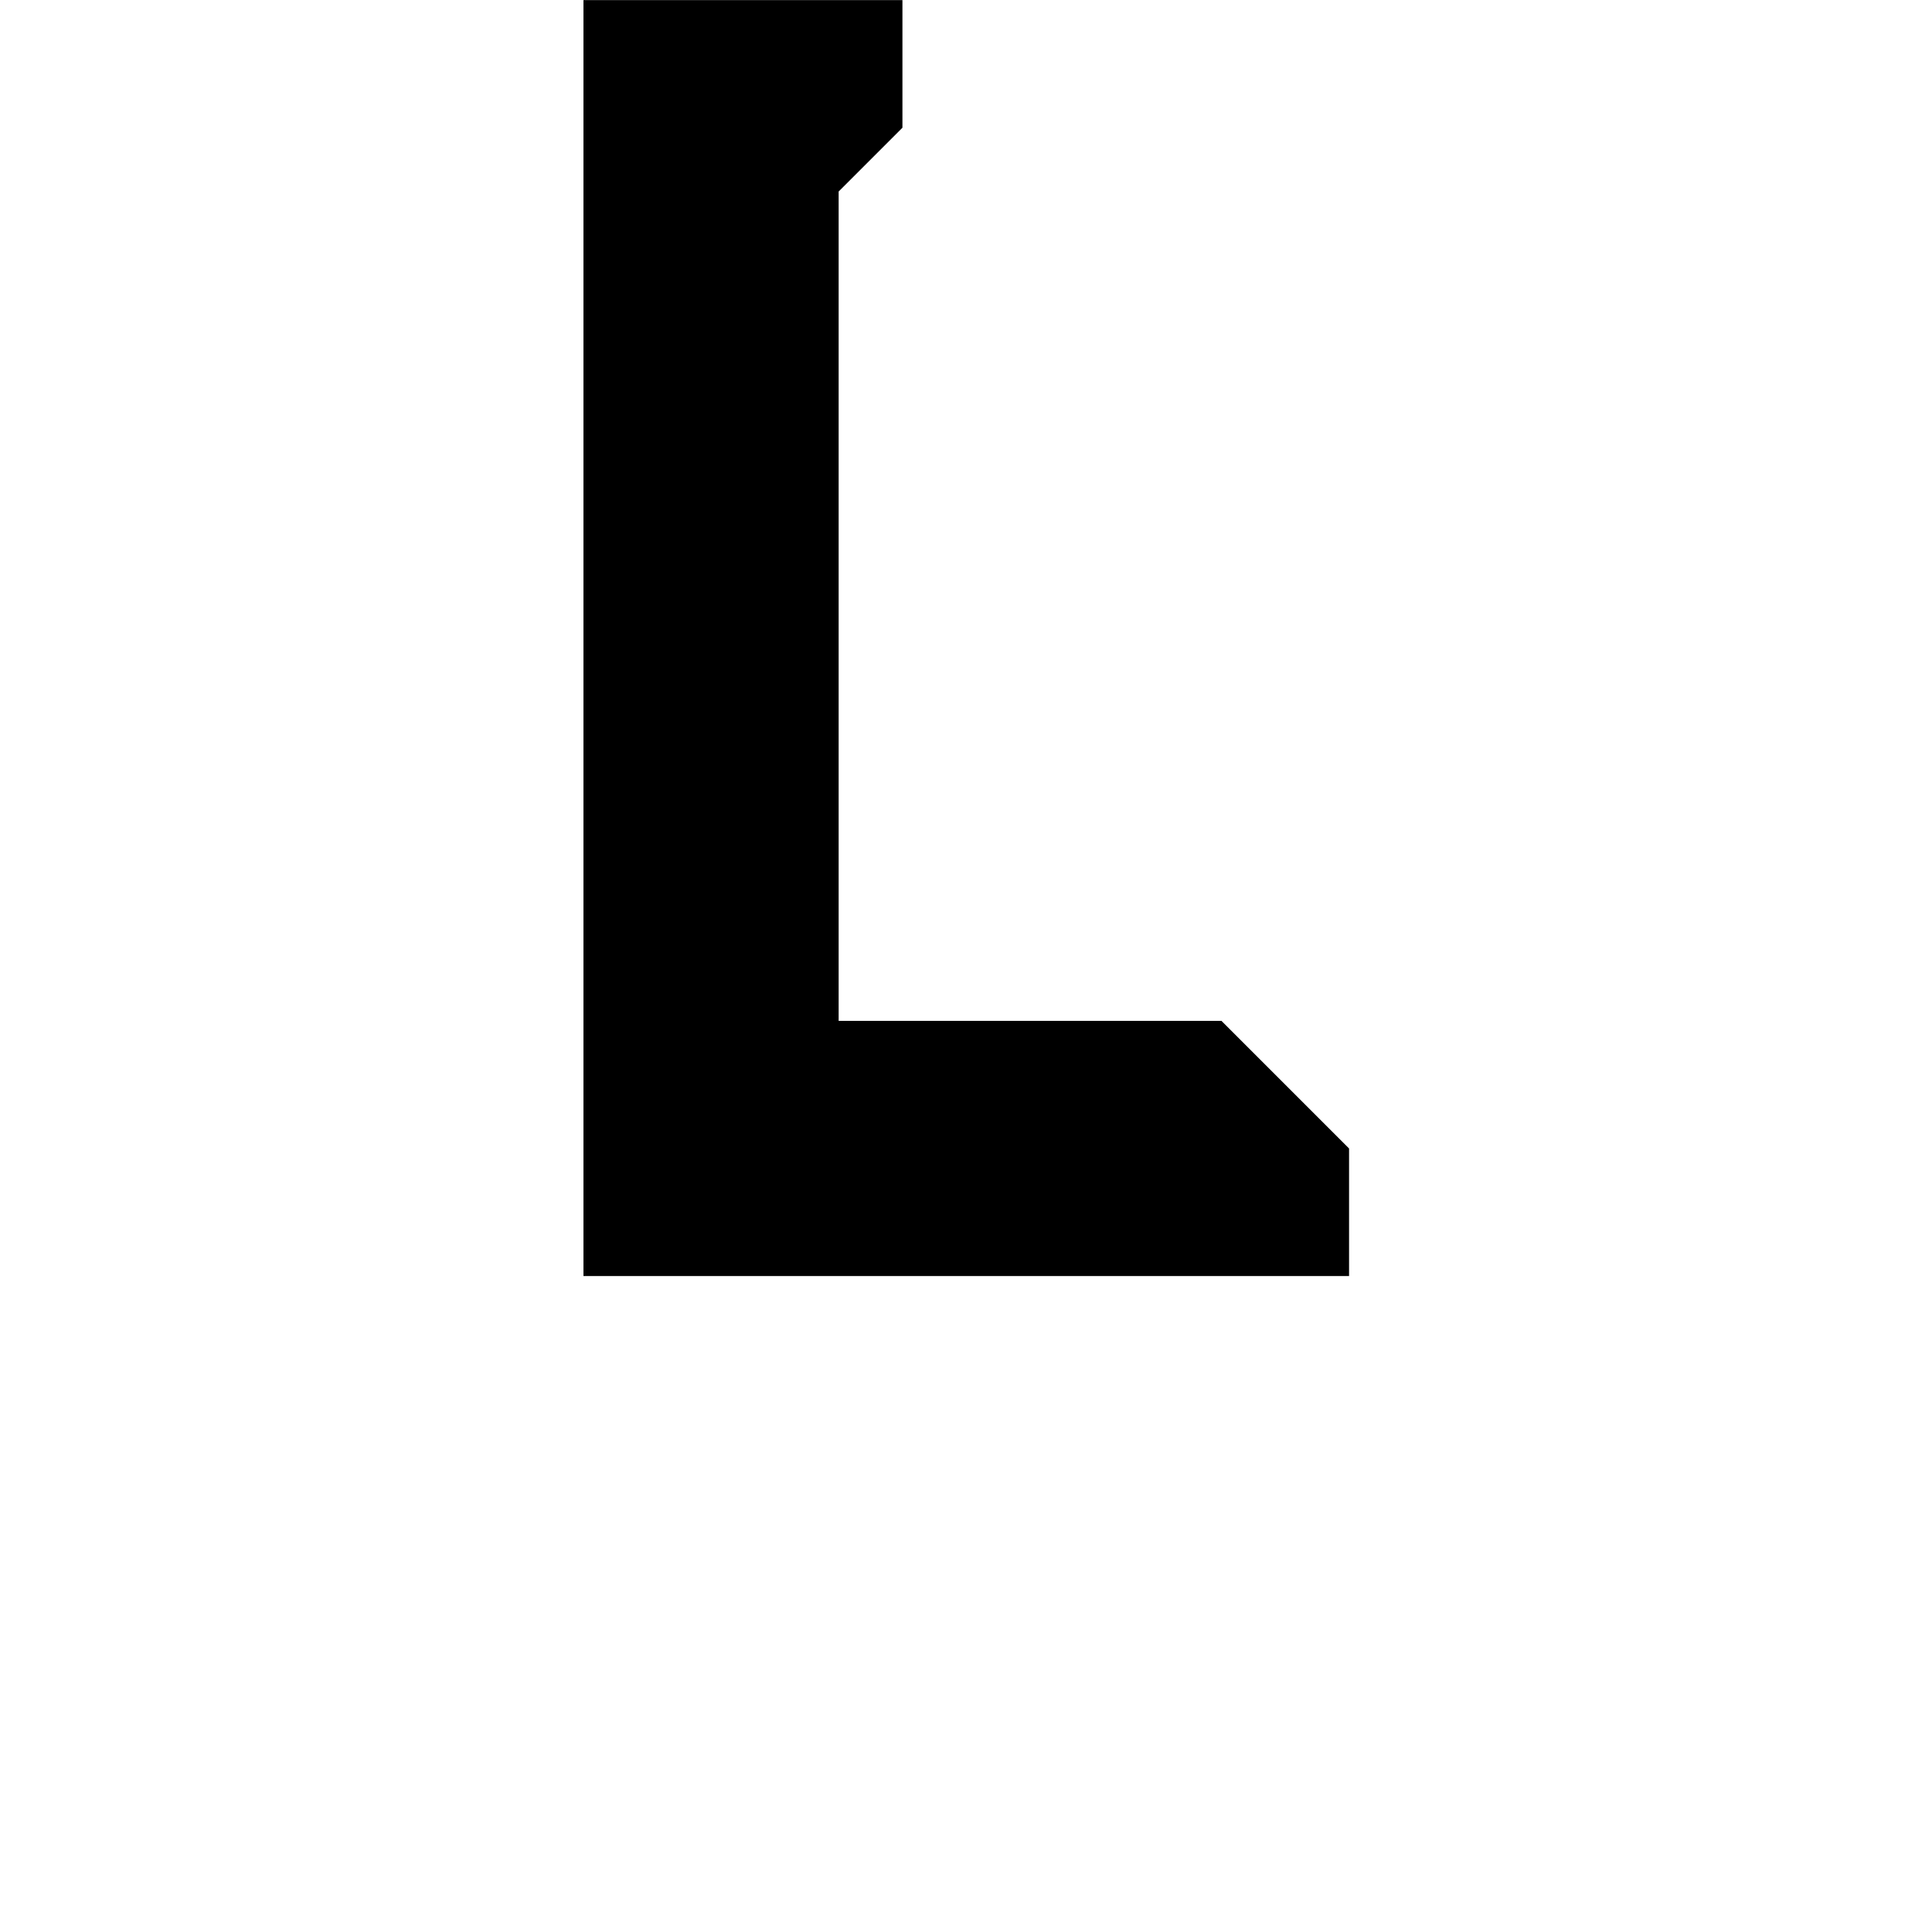
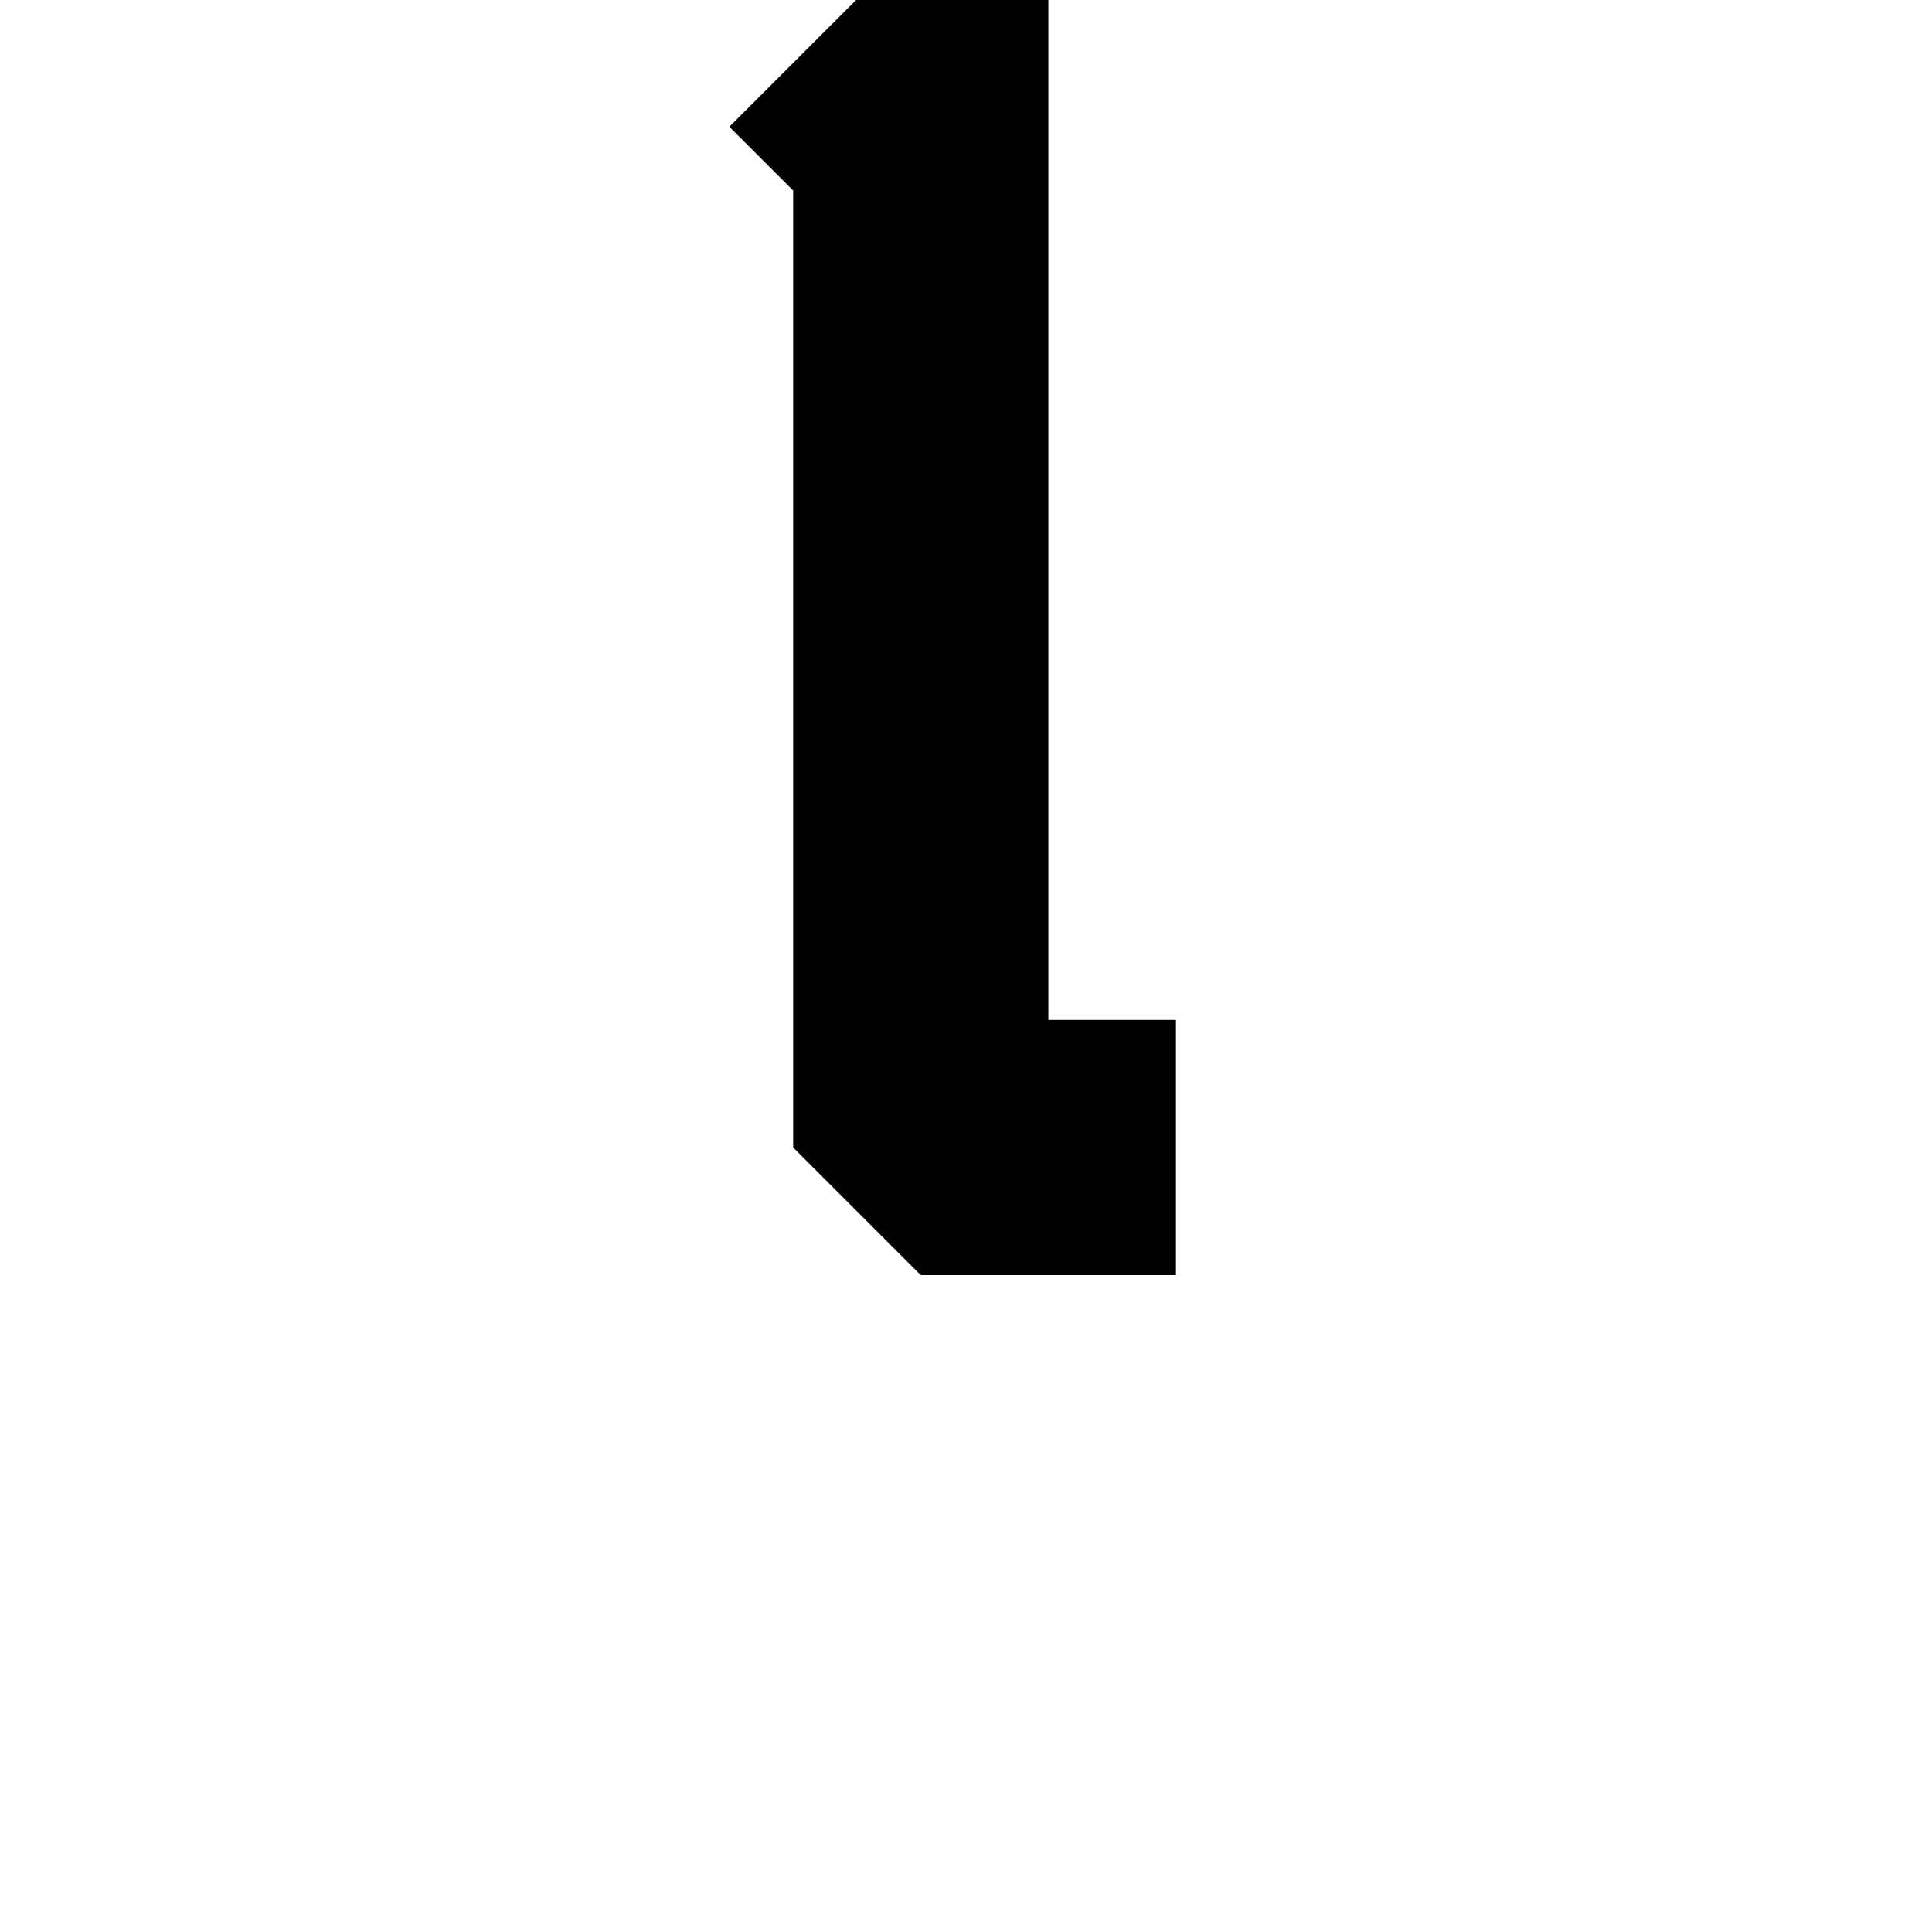
<svg xmlns="http://www.w3.org/2000/svg" viewBox="0 0 512 512" width="512" height="512">
-   <g transform="matrix(0.512,0,0,-0.512,129.024,337.920)">
-     <path d="M380.219 131.595H182.083V560.882L215.098 593.897V659.95H50.0V-0.488H446.272V65.542Z" fill="#000000" />
+   <g transform="matrix(0.512,0,0,-0.512,197.376,337.920)">
+     <path d="M157.121 132.091V660.446H58.053L-8 594.393L25.038 561.378V66.038L91.068 0.008H223.174V132.091Z" fill="#000000" />
  </g>
</svg>
